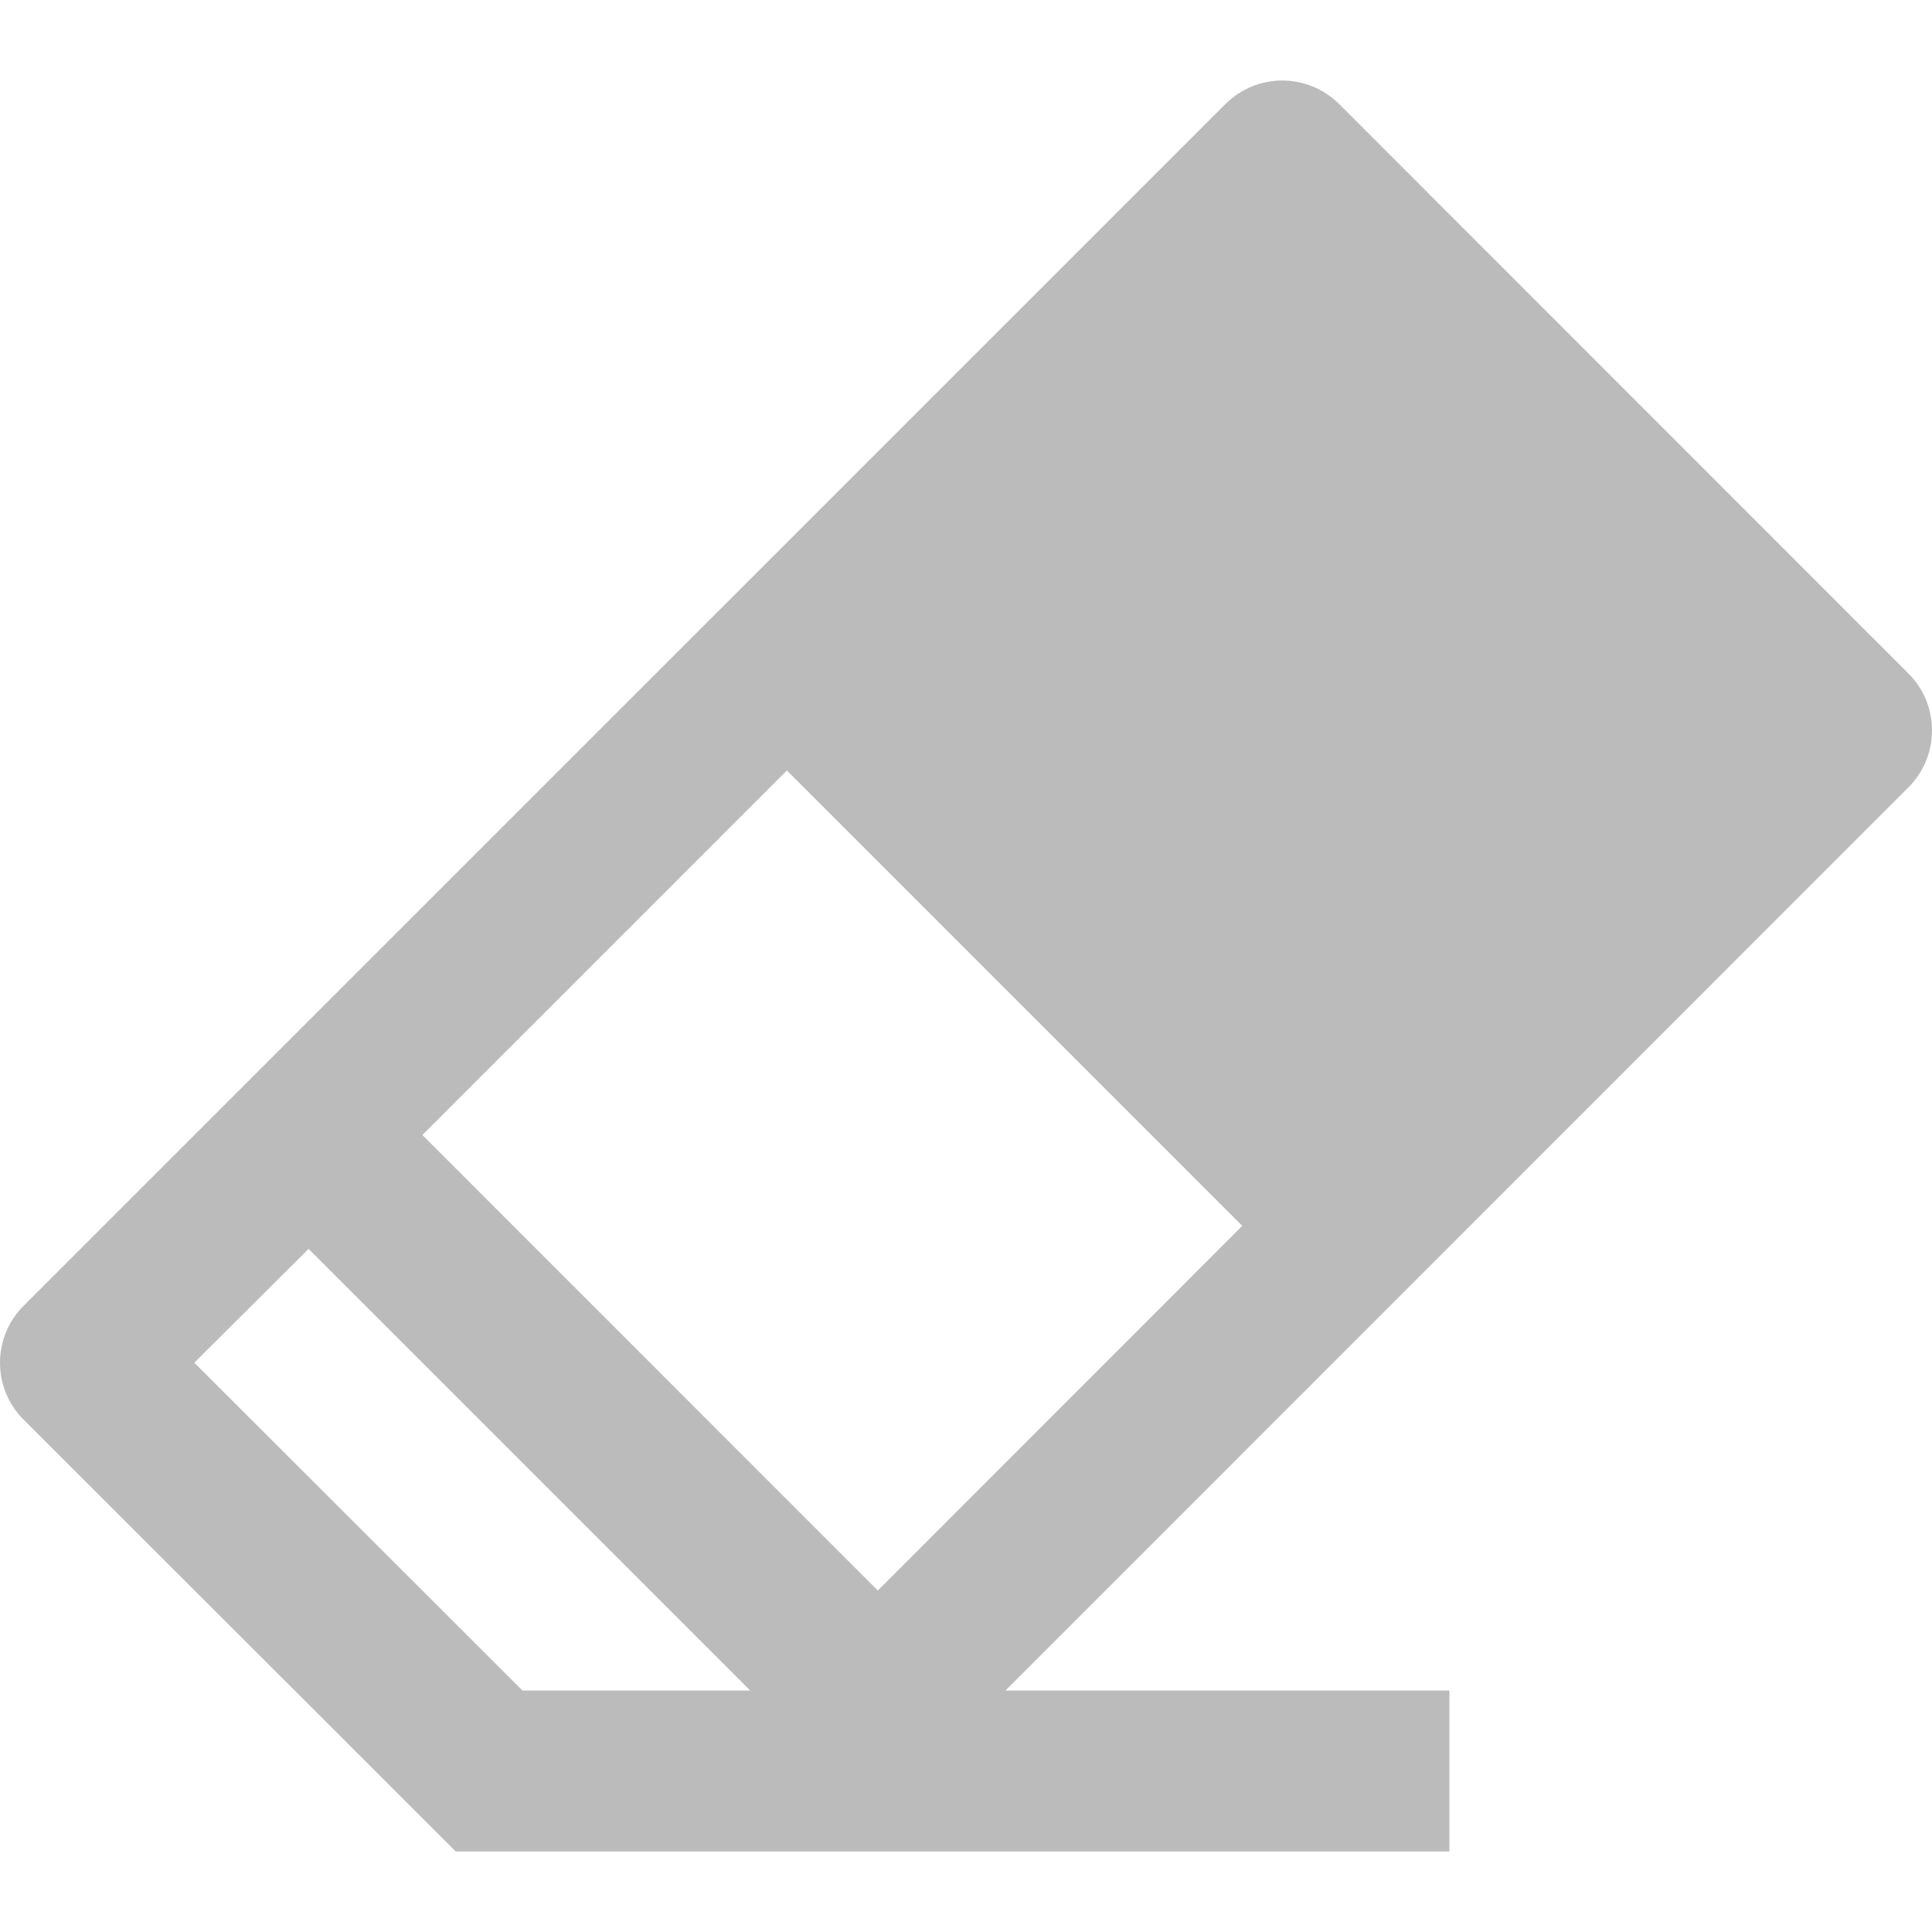
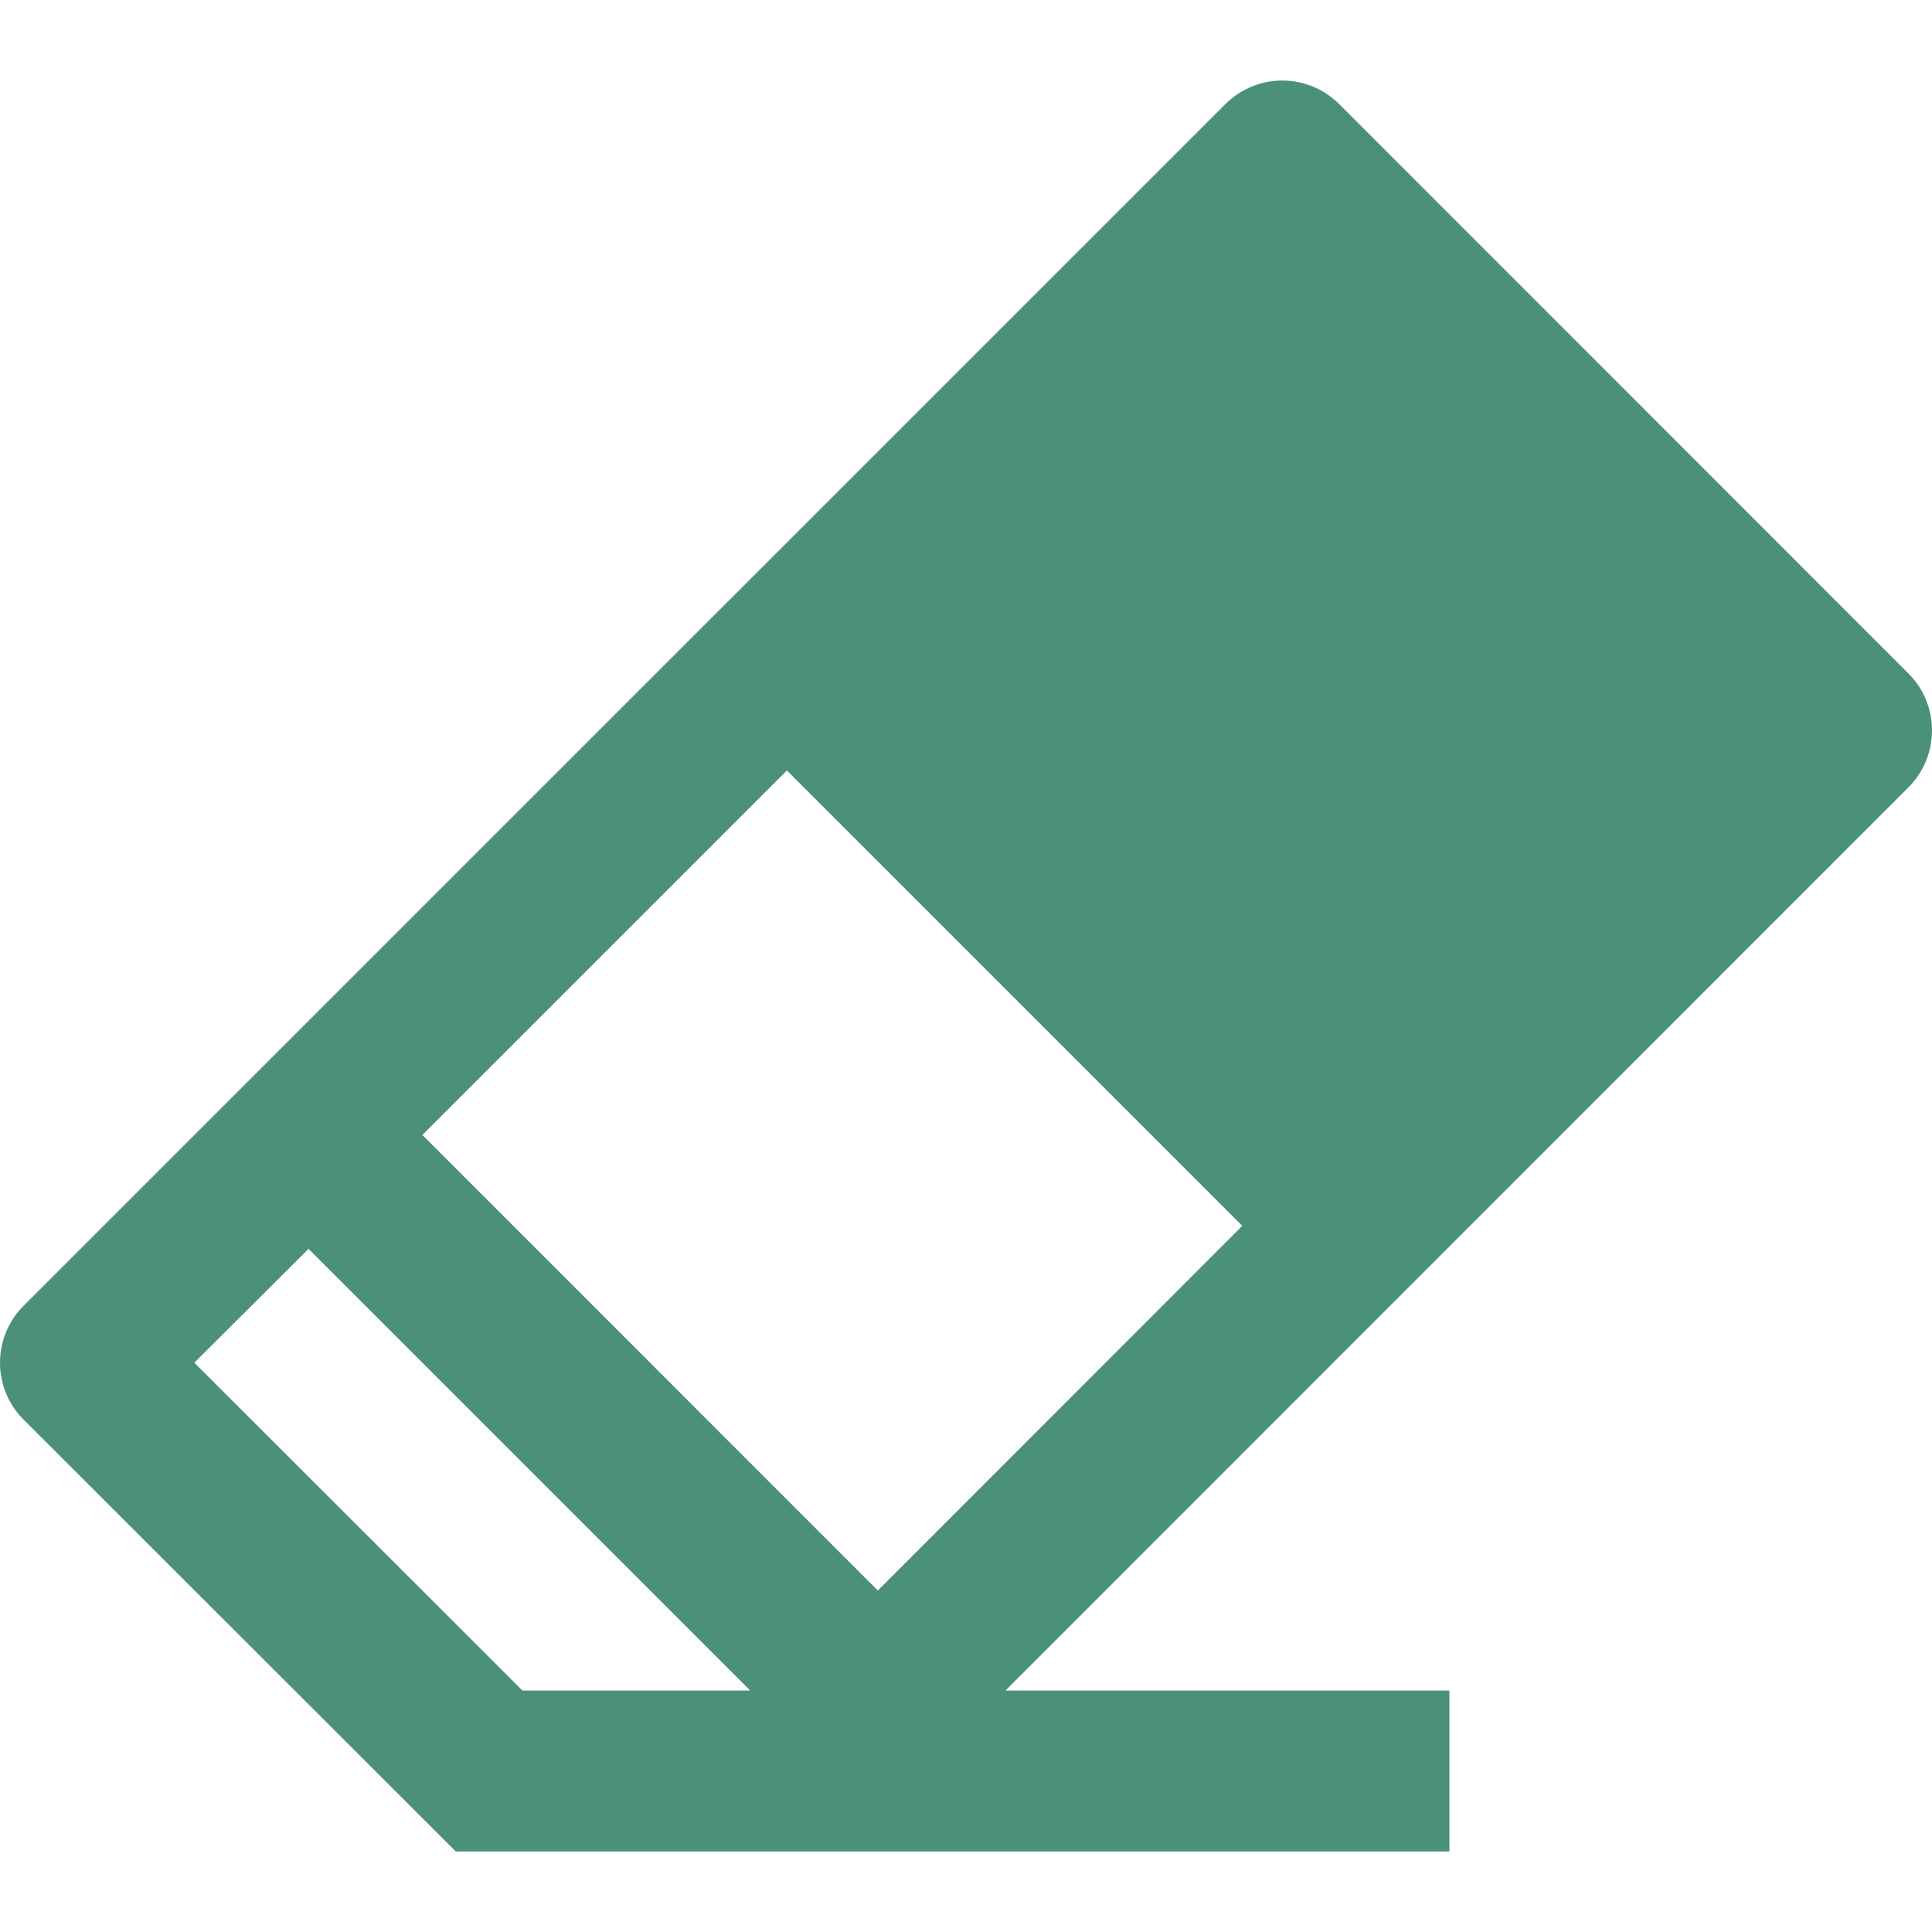
- <svg xmlns="http://www.w3.org/2000/svg" width="24" height="24" fill-rule="evenodd" clip-rule="evenodd" filter="invert(53%) sepia(0%) saturate(0%) hue-rotate(349deg) brightness(95%) contrast(92%)">
+ <svg xmlns="http://www.w3.org/2000/svg" width="24" height="24" fill-rule="evenodd" clip-rule="evenodd" filter="invert(19%) sepia(84%) saturate(394%) hue-rotate(99deg) brightness(92%) contrast(91%)">
  <path d="M5.662 23l-5.369-5.365c-.195-.195-.293-.45-.293-.707 0-.256.098-.512.293-.707l14.929-14.928c.195-.194.451-.293.707-.293.255 0 .512.099.707.293l7.071 7.073c.196.195.293.451.293.708 0 .256-.097.511-.293.707l-11.216 11.219h5.514v2h-12.343zm3.657-2l-5.486-5.486-1.419 1.414 4.076 4.072h2.829zm.456-11.429l-4.528 4.528 5.658 5.659 4.527-4.53-5.657-5.657z" />
</svg>
